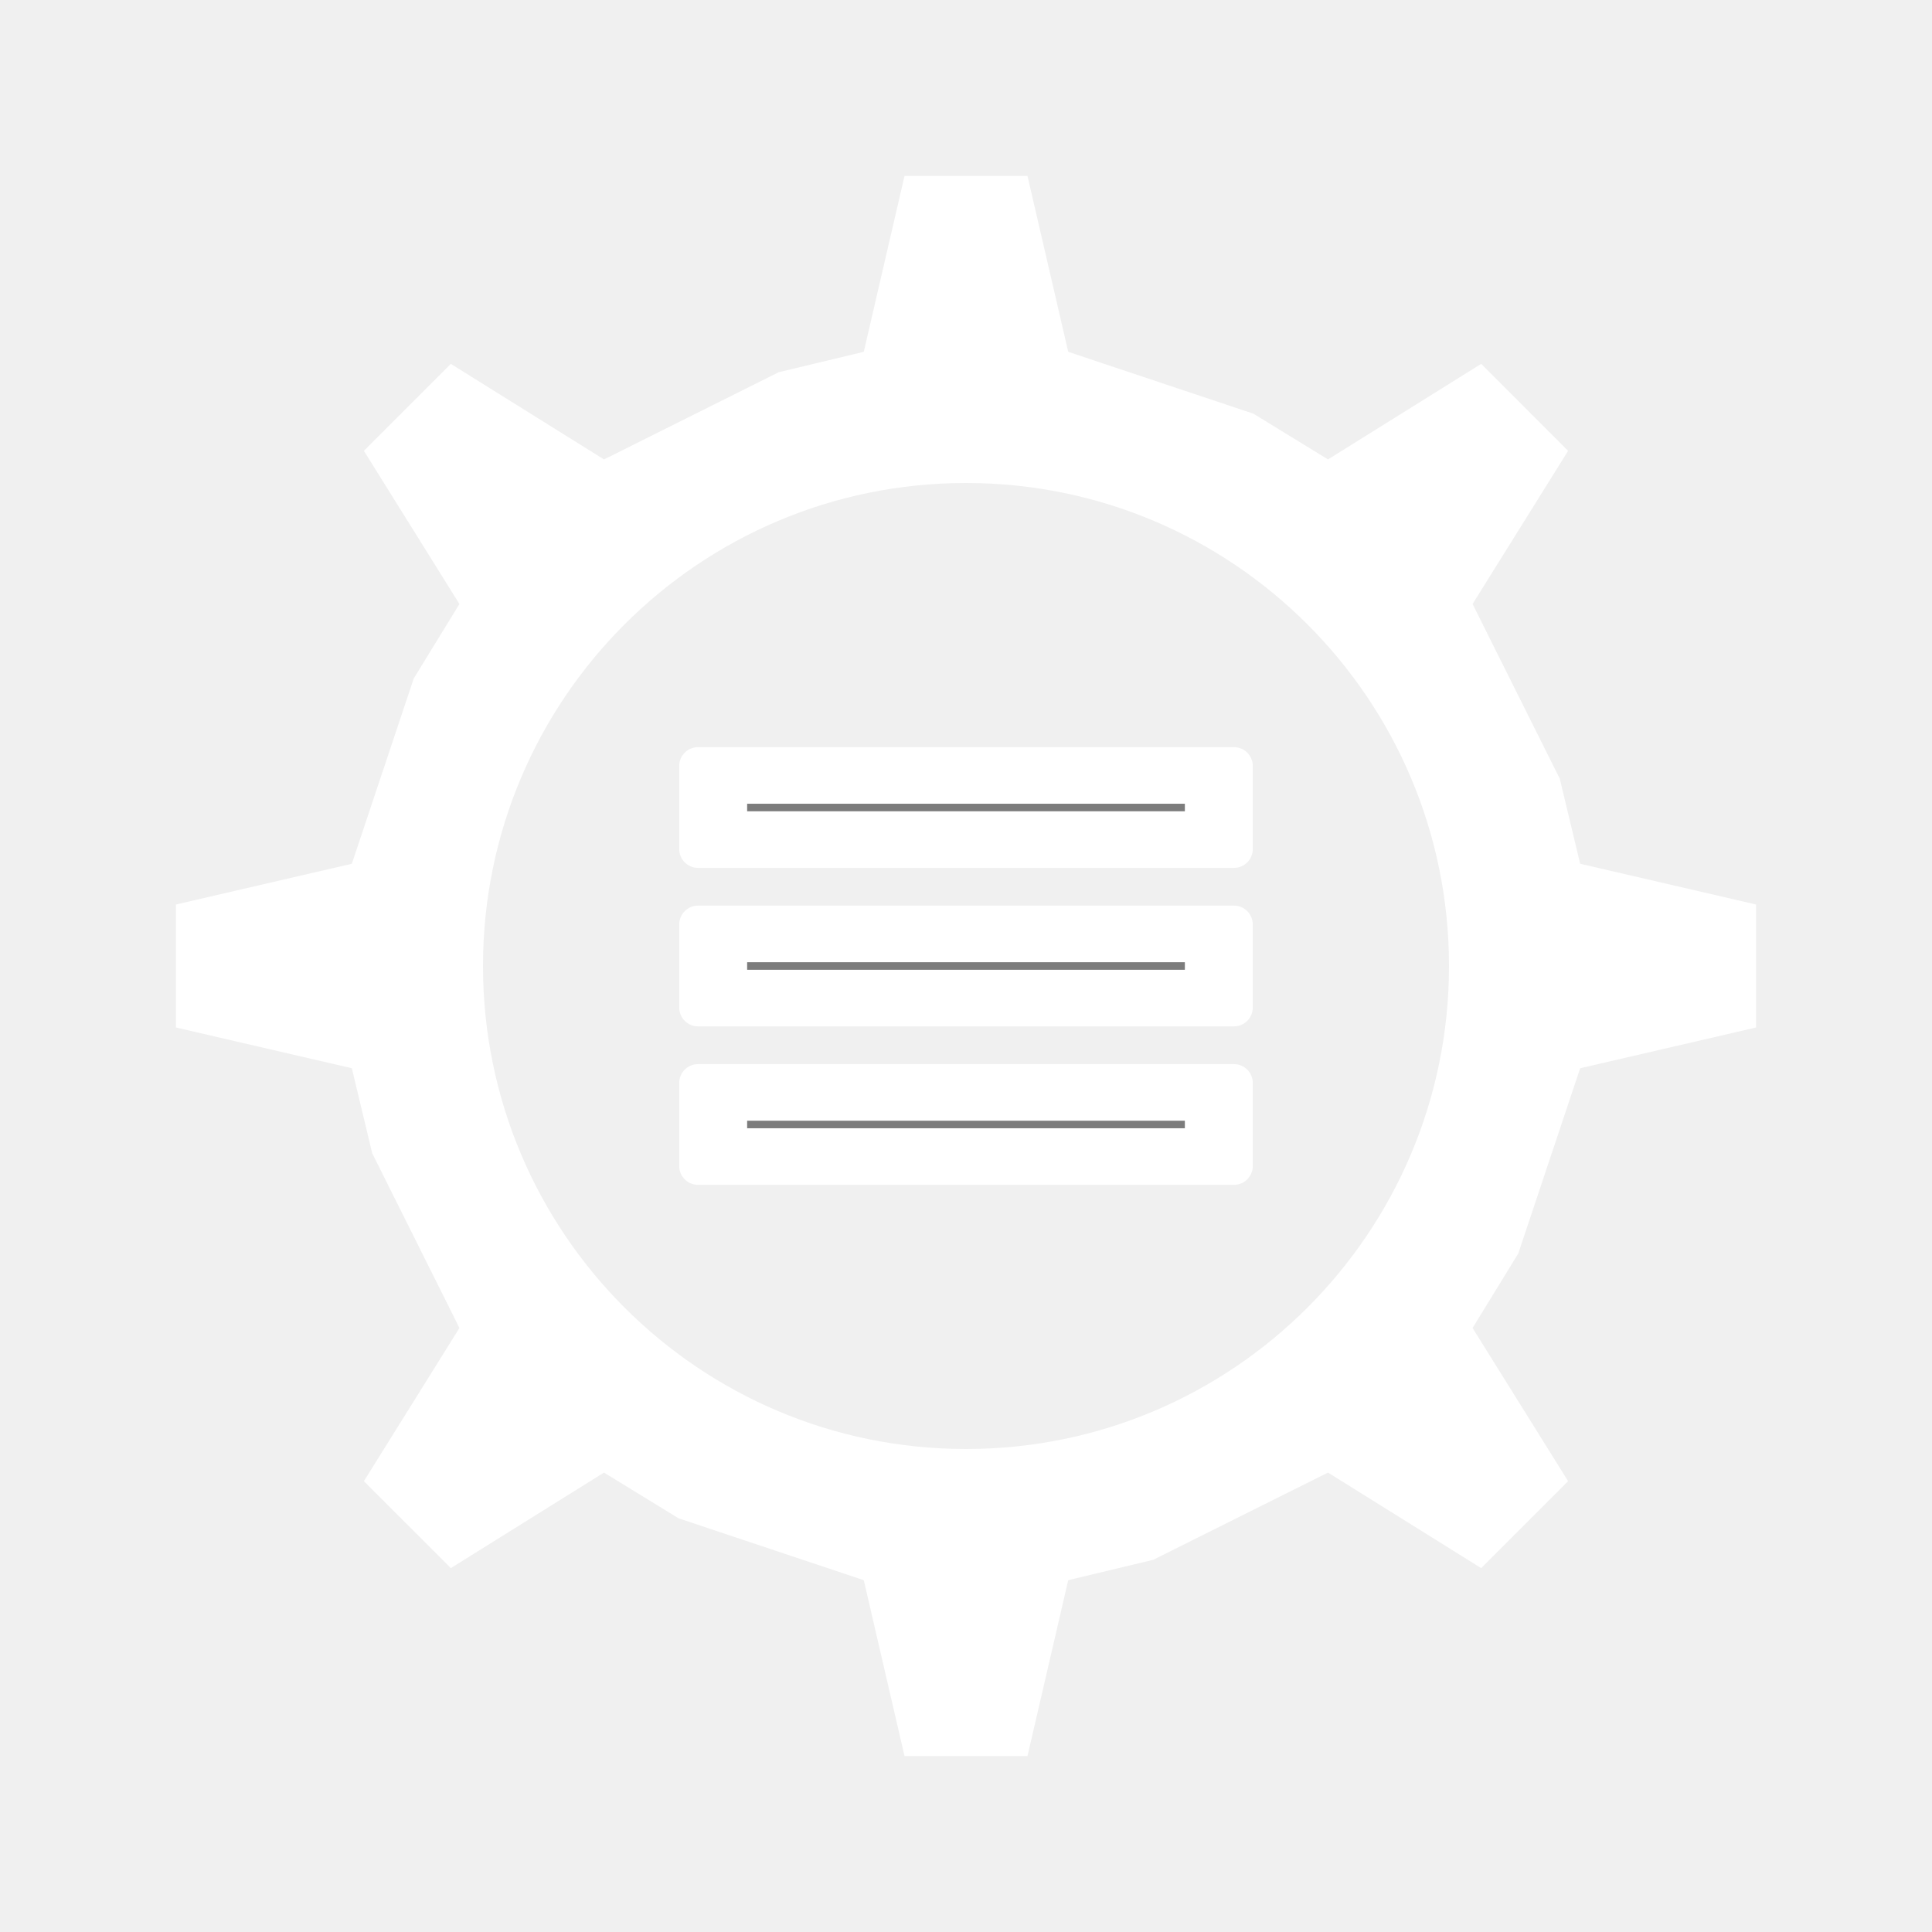
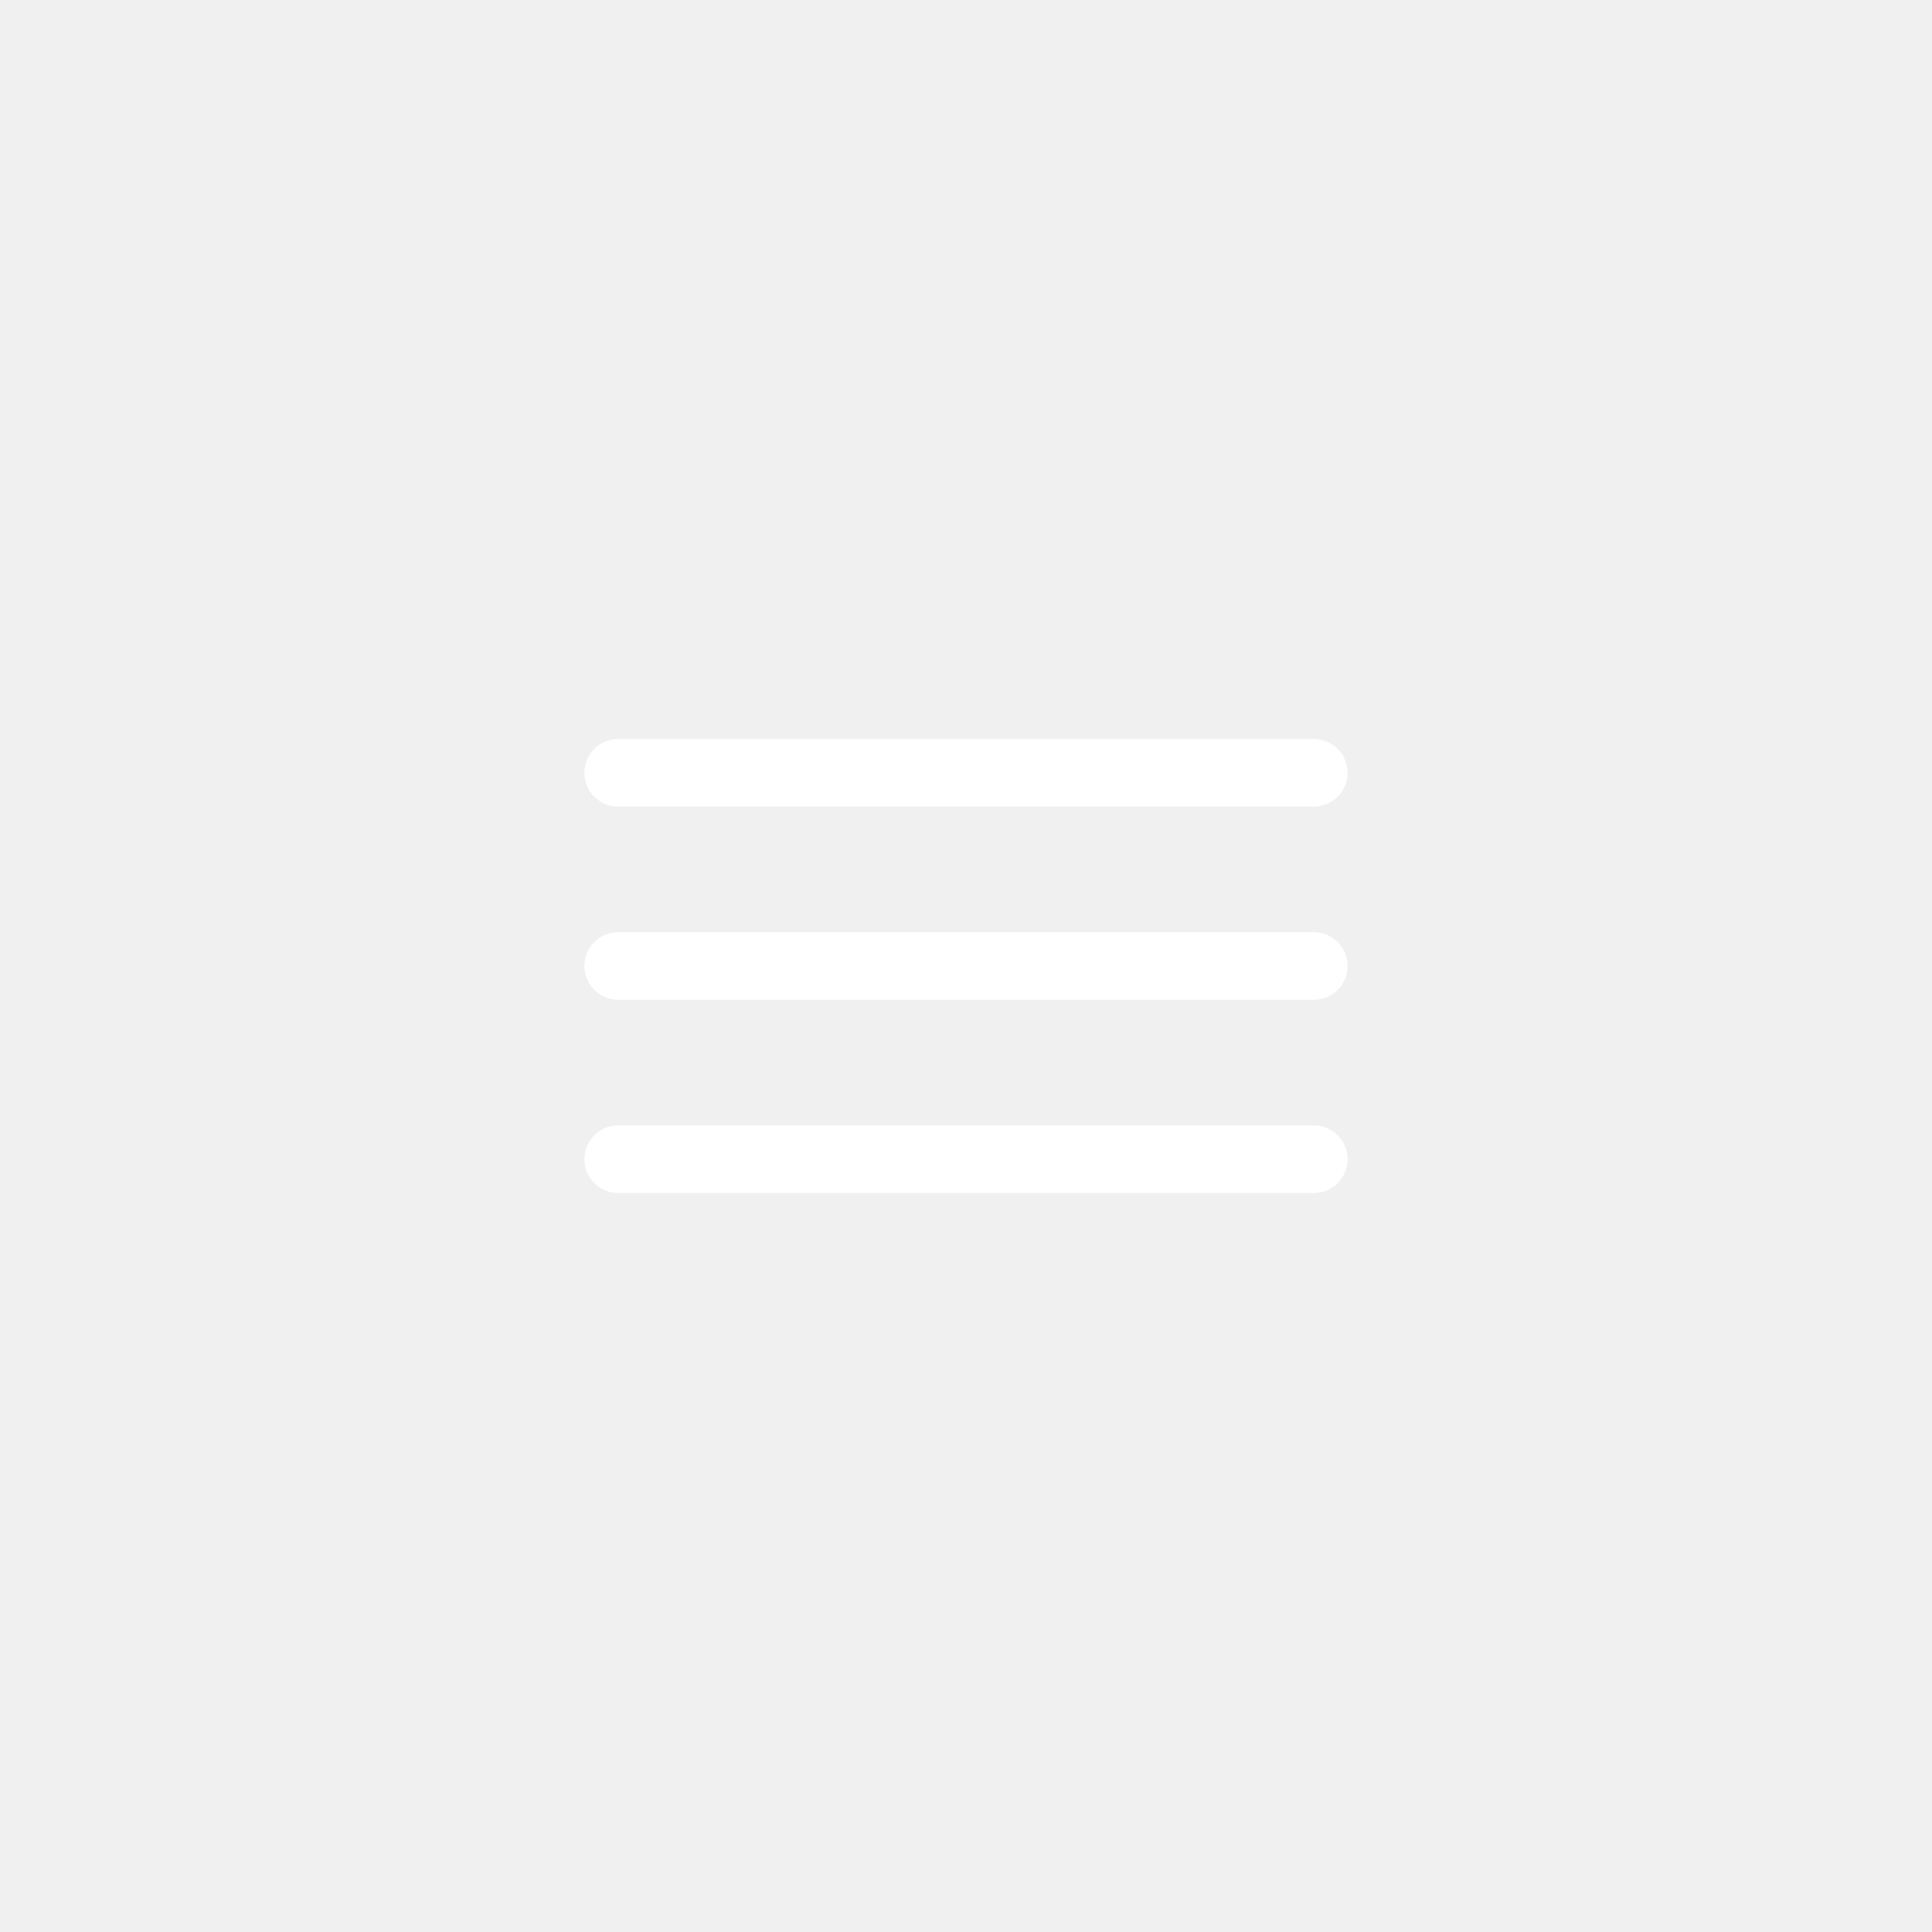
- <svg xmlns="http://www.w3.org/2000/svg" viewBox="0 0 512 512" width="512" height="512">
-   <defs>
-     <mask id="hub">
-       <rect width="512" height="512" fill="white" />
-       <circle cx="256" cy="256" r="128" fill="black" />
-     </mask>
-   </defs>
-   <path d="M 206.384,98.637 L 228.909,93.239 L 239.706,46.633 L 272.294,46.633 L 283.091,93.239 L 332.189,109.643 L 351.933,121.755 L 392.523,96.434 L 415.566,119.477 L 390.245,160.067 L 413.363,206.384 L 418.761,228.909 L 465.367,239.706 L 465.367,272.294 L 418.761,283.091 L 402.357,332.189 L 390.245,351.933 L 415.566,392.523 L 392.523,415.566 L 351.933,390.245 L 305.616,413.363 L 283.091,418.761 L 272.294,465.367 L 239.706,465.367 L 228.909,418.761 L 179.811,402.357 L 160.067,390.245 L 119.477,415.566 L 96.434,392.523 L 121.755,351.933 L 98.637,305.616 L 93.239,283.091 L 46.633,272.294 L 46.633,239.706 L 93.239,228.909 L 109.643,179.811 L 121.755,160.067 L 96.434,119.477 L 119.477,96.434 L 160.067,121.755 Z" fill="white" mask="url(#hub)" />
-   <rect x="180" y="198" width="152" height="32" rx="5" fill="white" />
-   <line x1="198" y1="214" x2="314" y2="214" stroke="#111111" stroke-width="2" opacity="0.55" />
-   <rect x="180" y="240" width="152" height="32" rx="5" fill="white" />
-   <line x1="198" y1="256" x2="314" y2="256" stroke="#111111" stroke-width="2" opacity="0.55" />
-   <rect x="180" y="282" width="152" height="32" rx="5" fill="white" />
-   <line x1="198" y1="298" x2="314" y2="298" stroke="#111111" stroke-width="2" opacity="0.55" />
+ <svg xmlns="http://www.w3.org/2000/svg" viewBox="0 0 100 100" width="100" height="100">
+   <g stroke="#ffffff" stroke-width="3.5" stroke-linecap="round" fill="none">
+     <line x1="32" y1="40" x2="68" y2="40" />
+     <line x1="32" y1="50" x2="68" y2="50" />
+     <line x1="32" y1="60" x2="68" y2="60" />
+   </g>
</svg>
